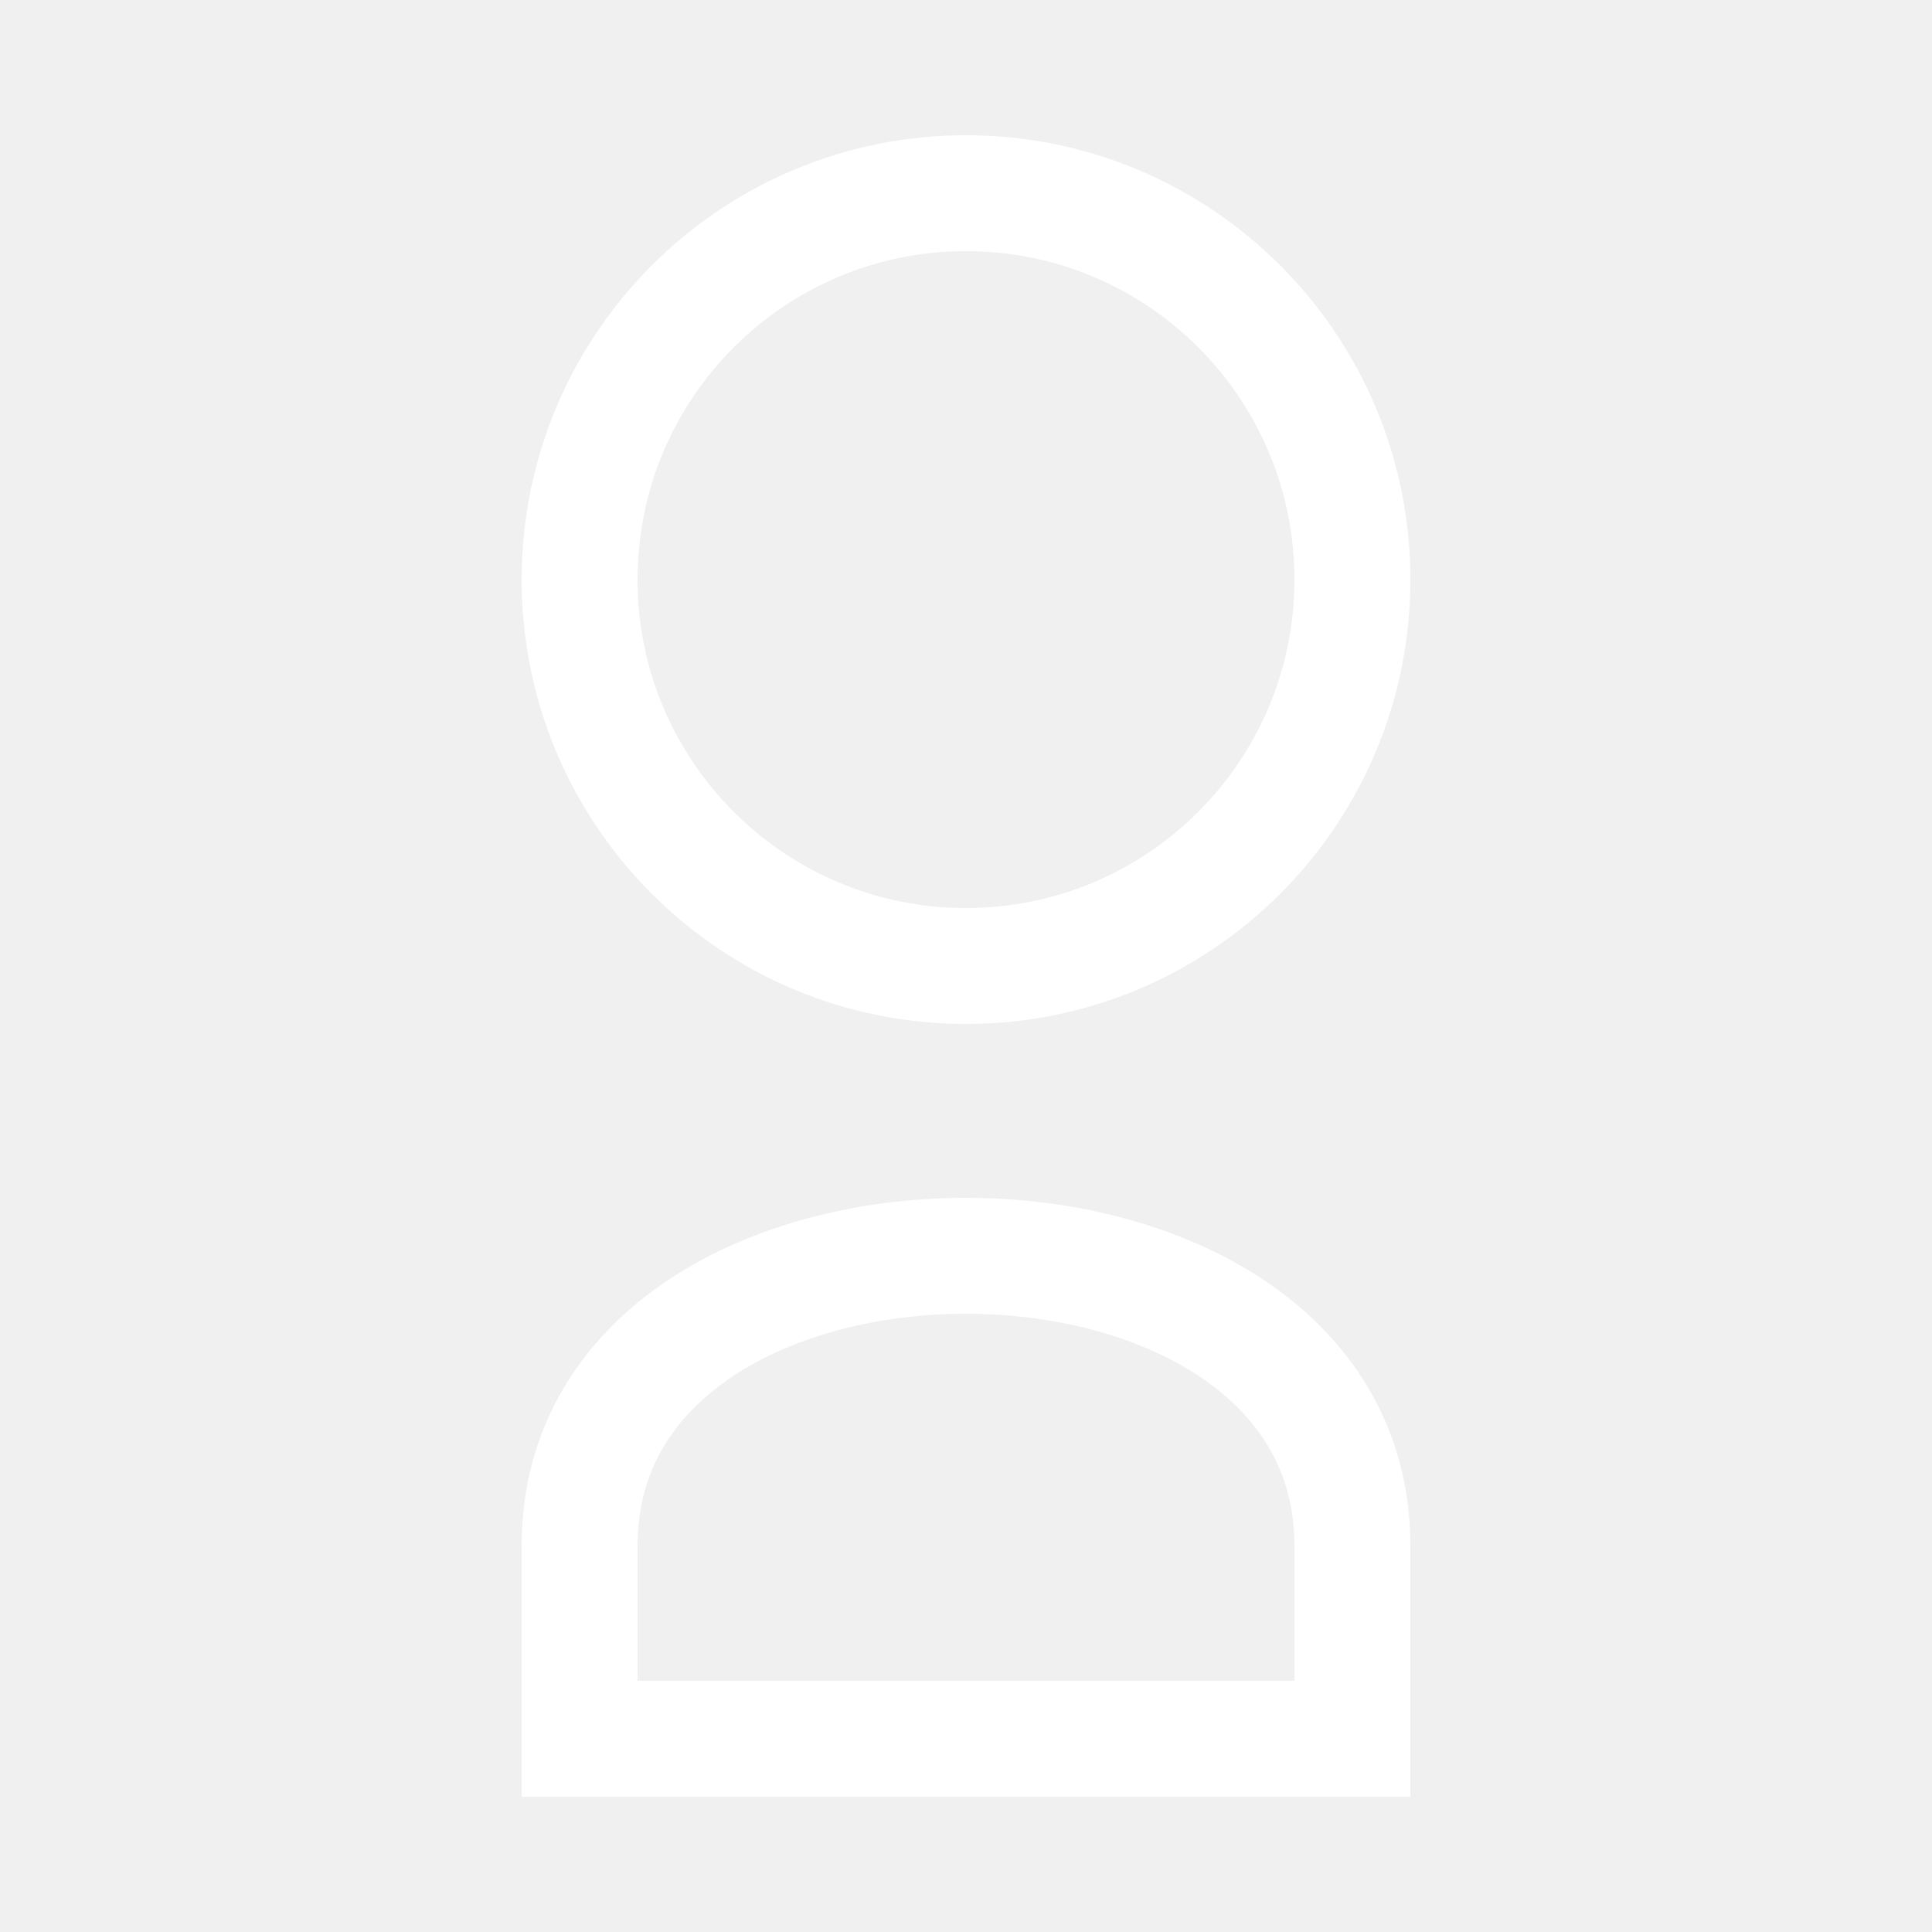
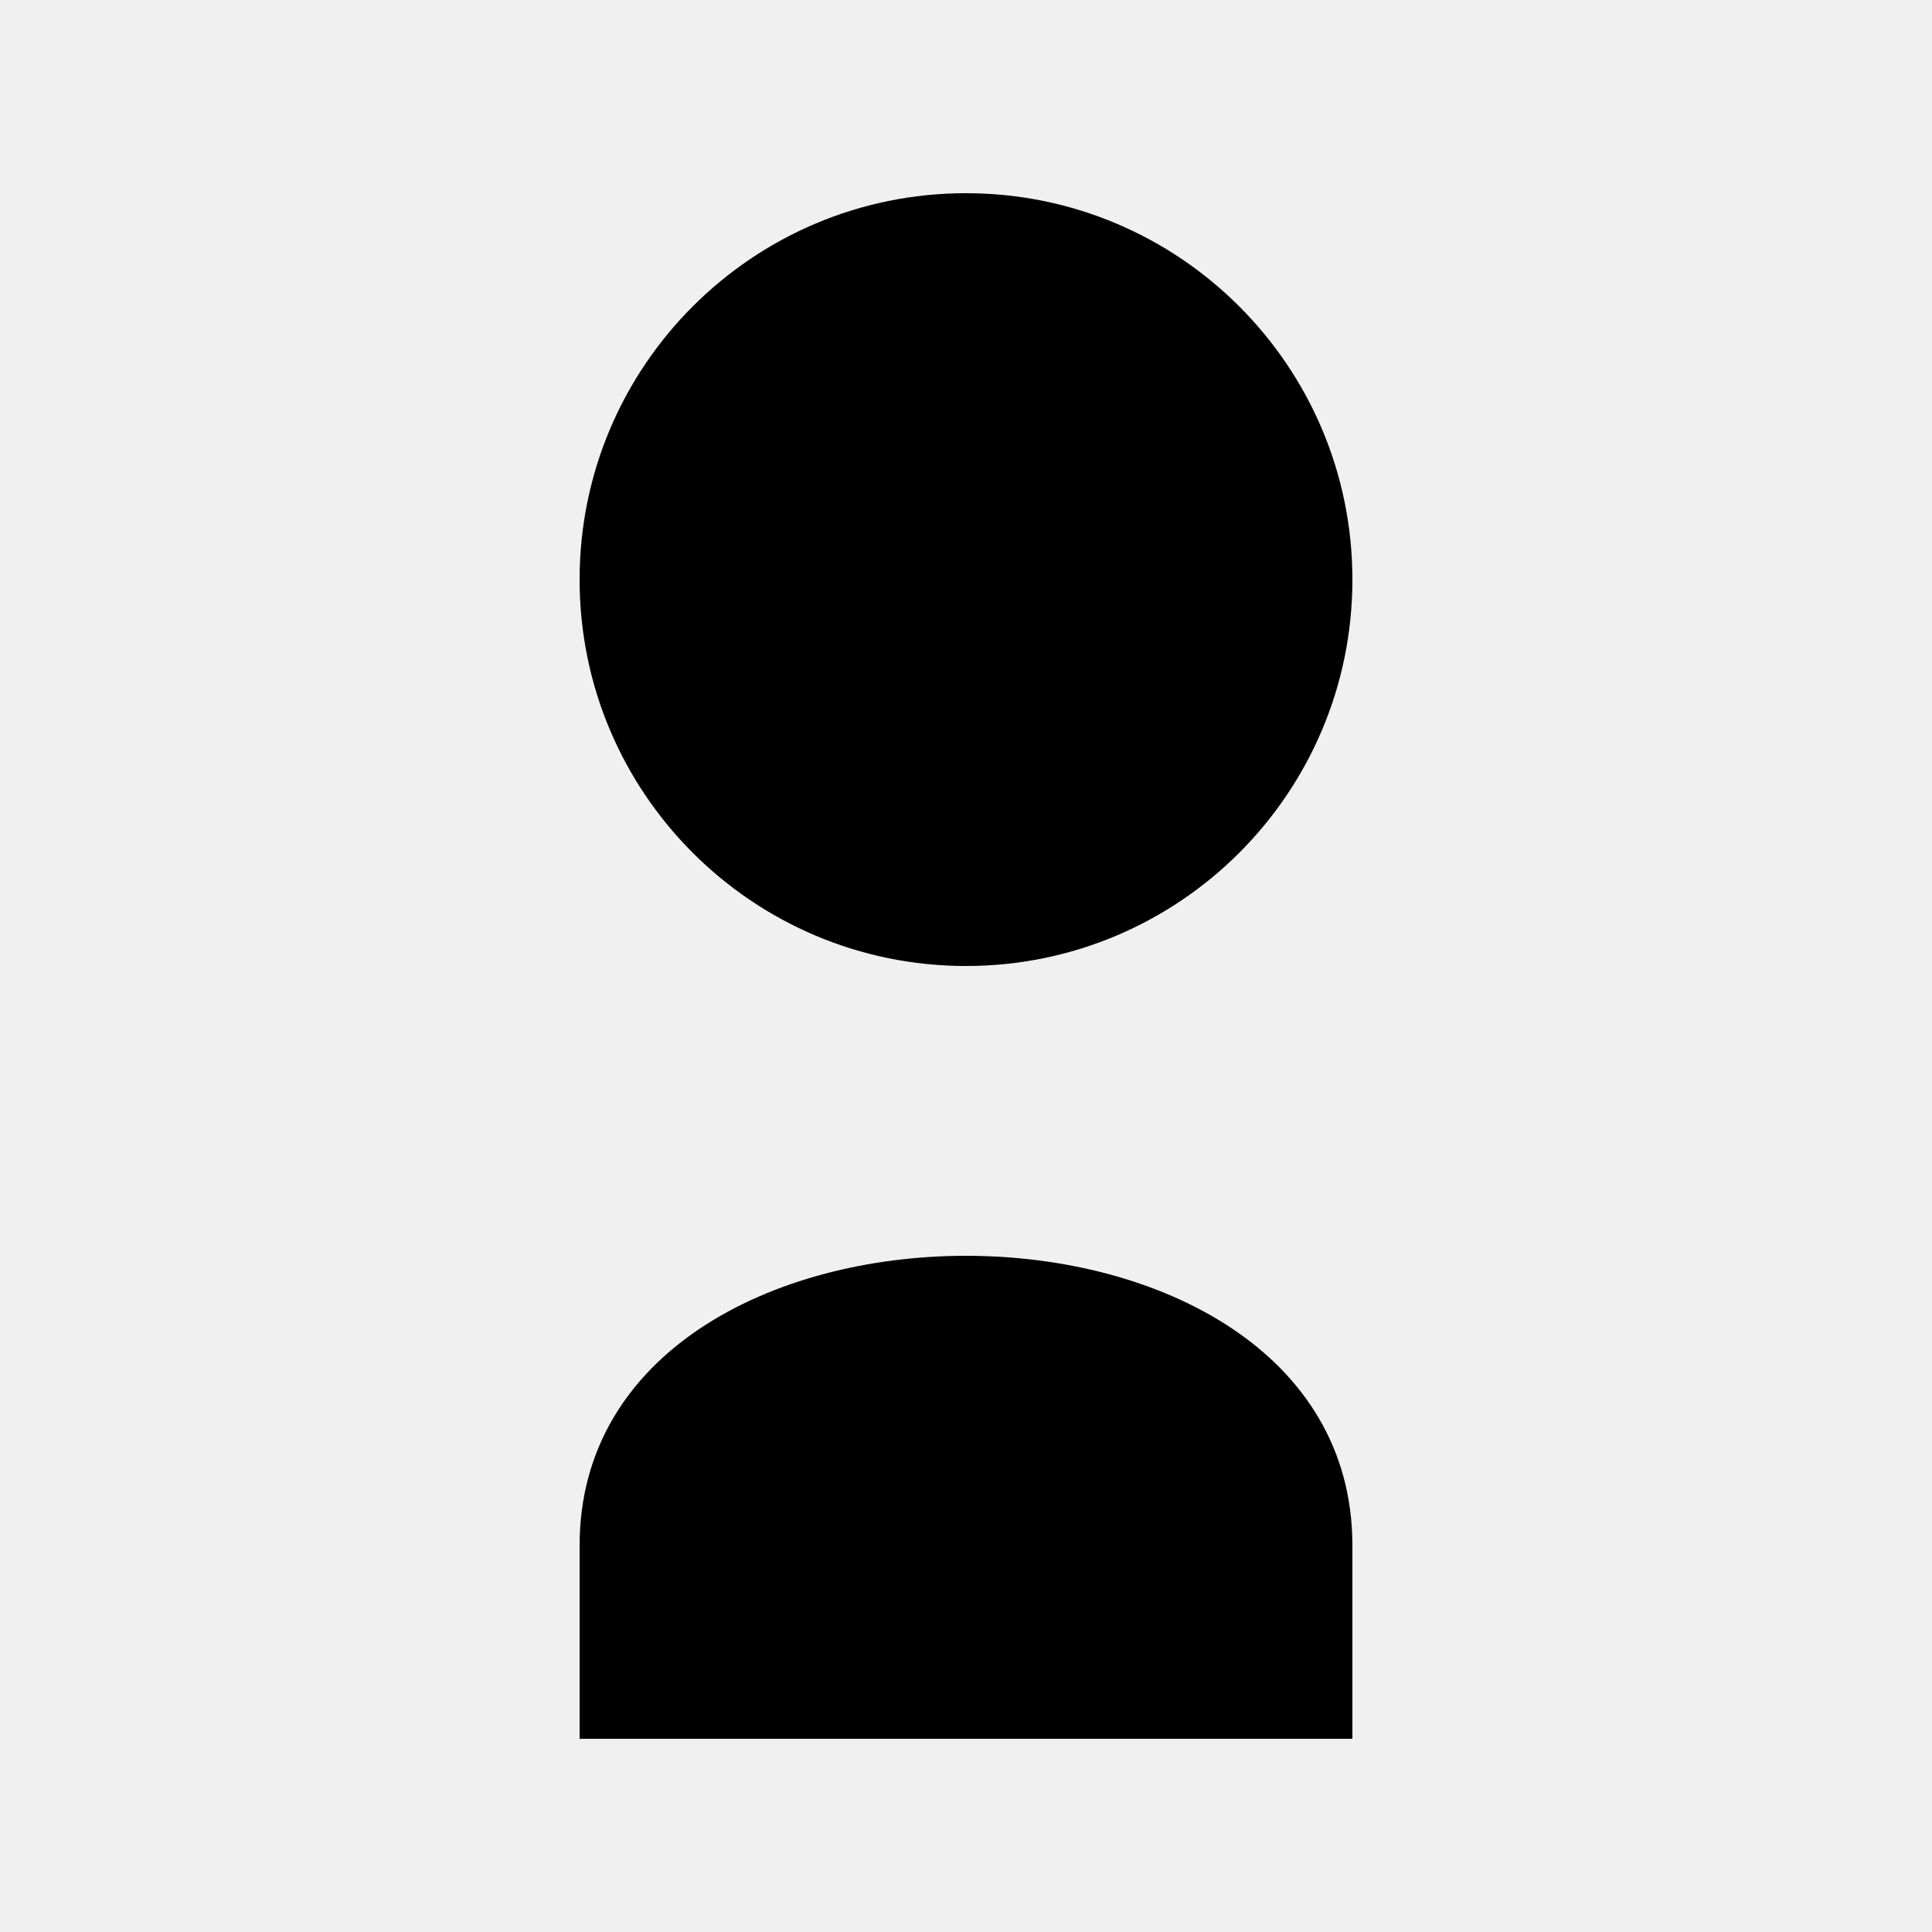
- <svg xmlns="http://www.w3.org/2000/svg" width="100" height="100" viewBox="0 0 100 100" fill="none" stroke="#ffffff" stroke-width="6">
+ <svg xmlns="http://www.w3.org/2000/svg" width="100" height="100" viewBox="0 0 100 100" stroke-width="6">
  <circle cx="50" cy="30" r="20" />
  <path d="M30,80 C30,60 70,60 70,80 L70,90 L30,90 Z" />
</svg>
